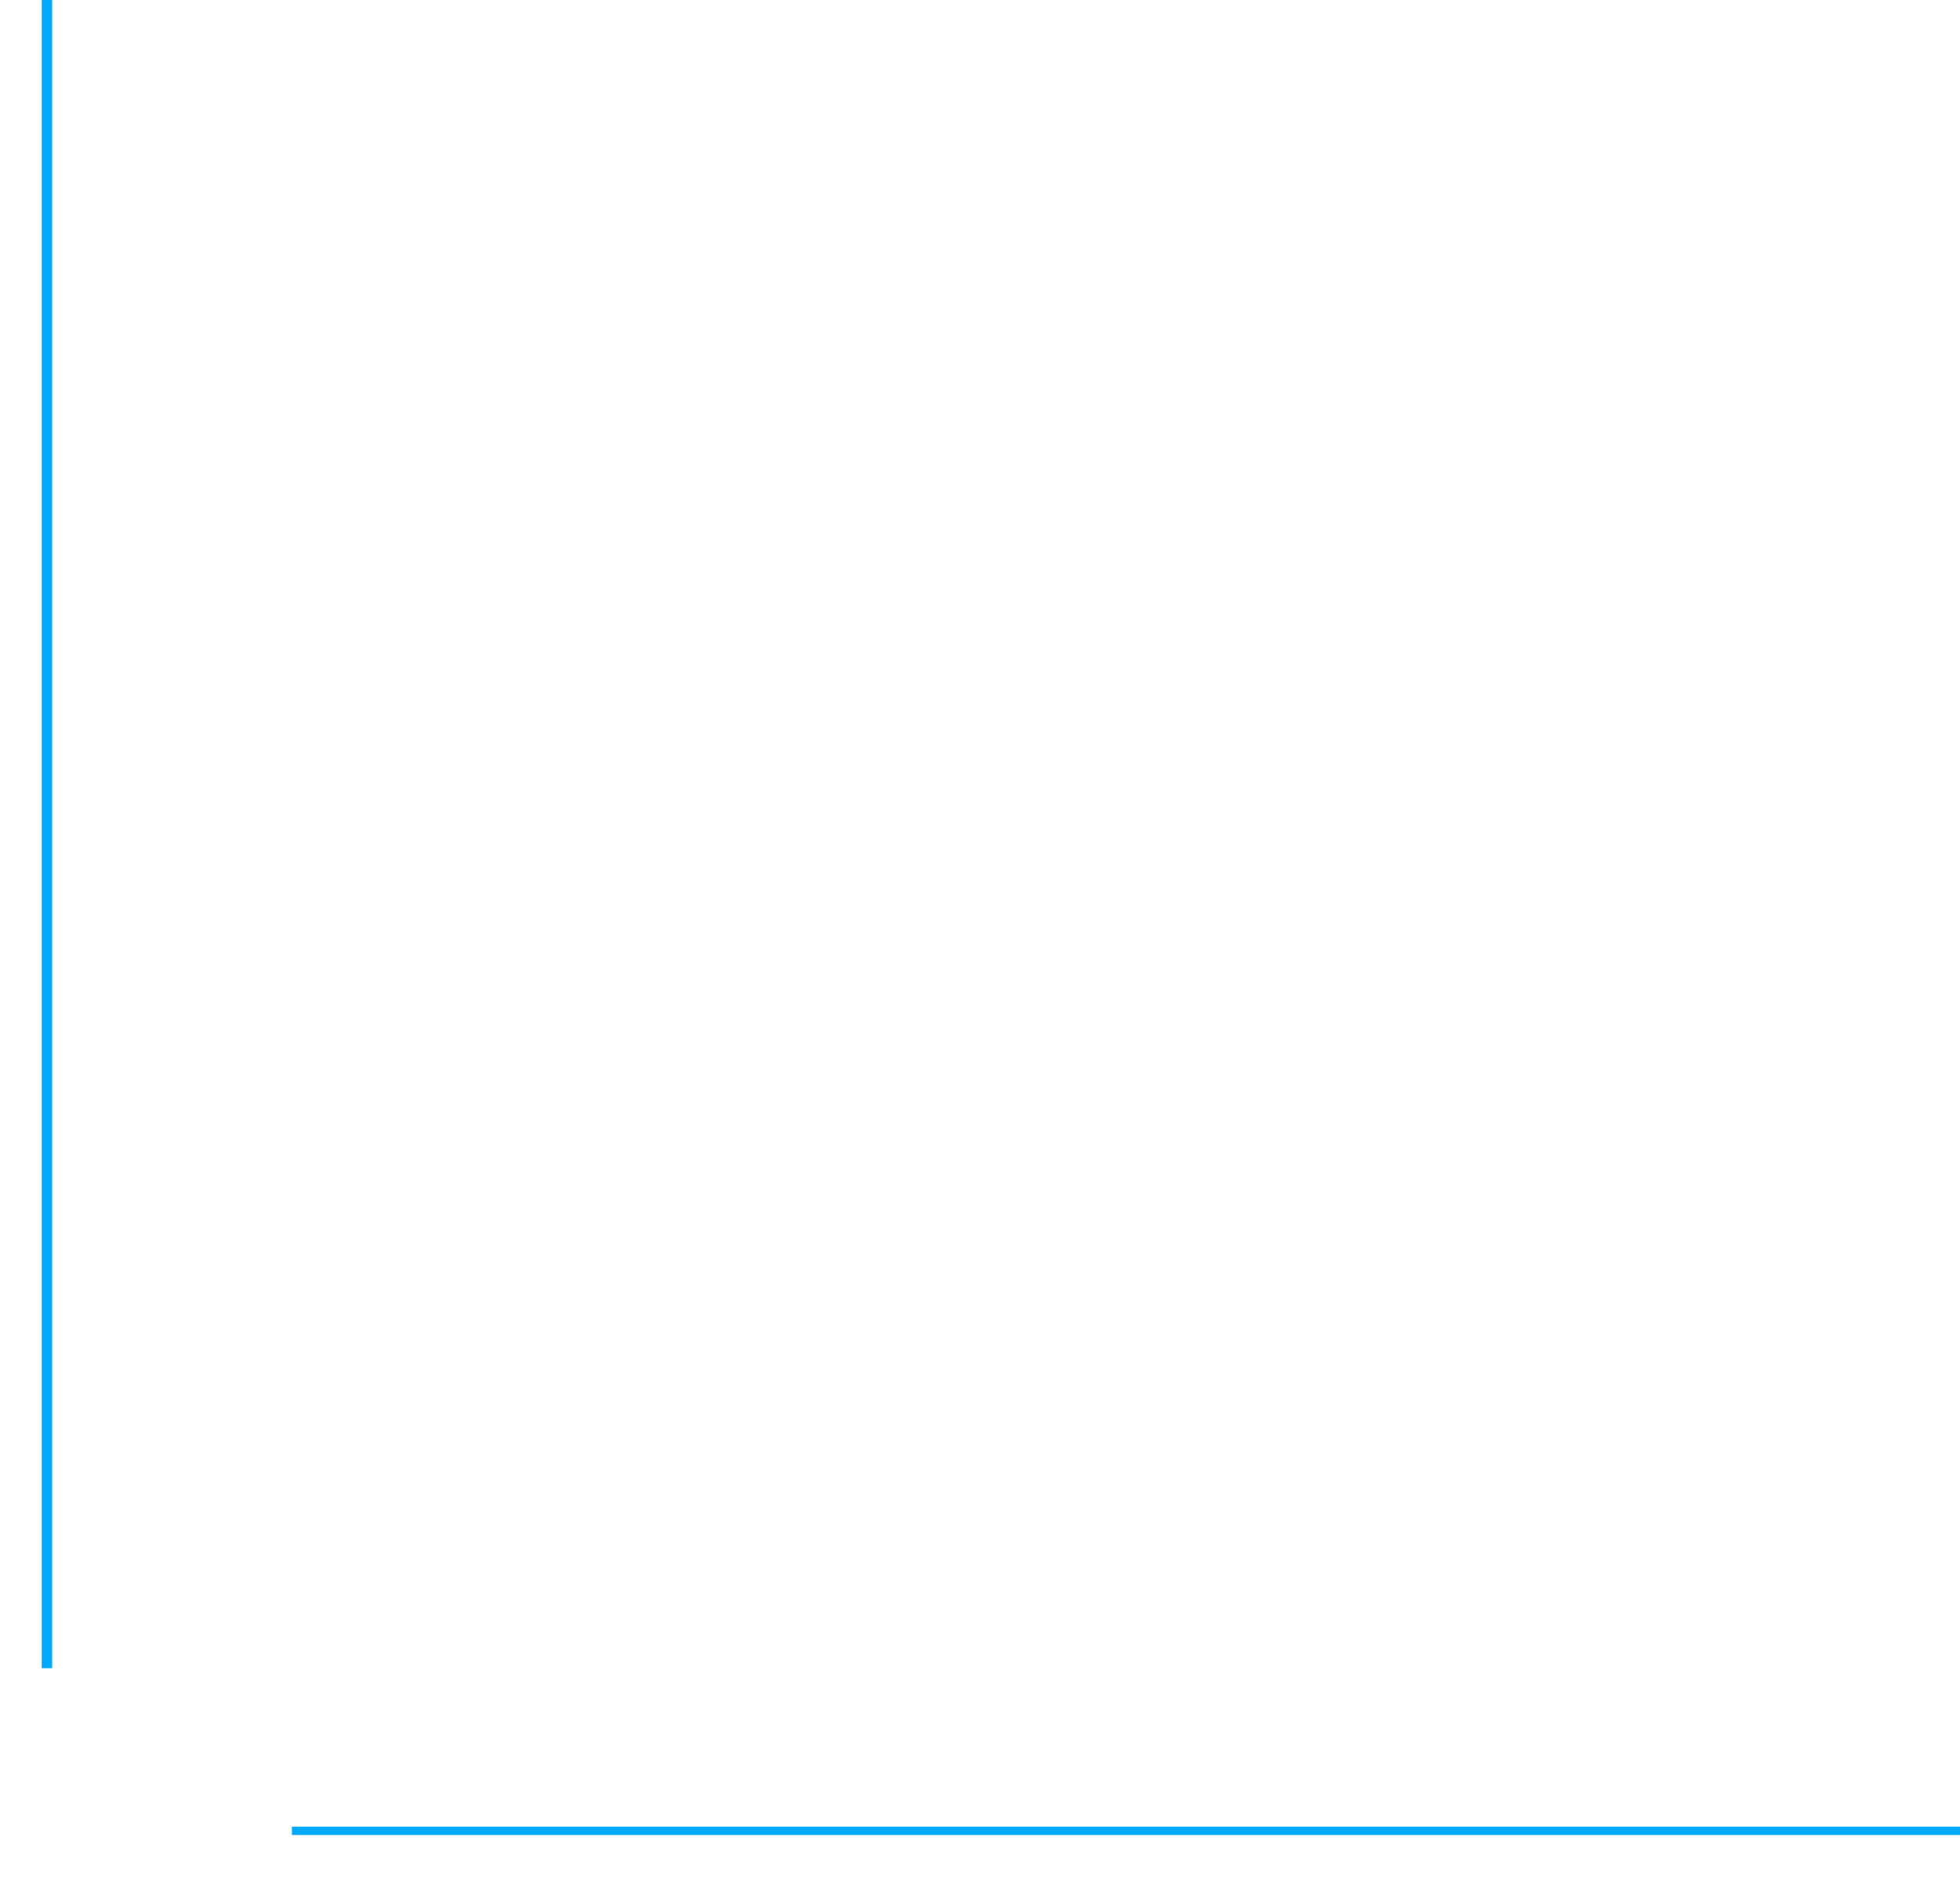
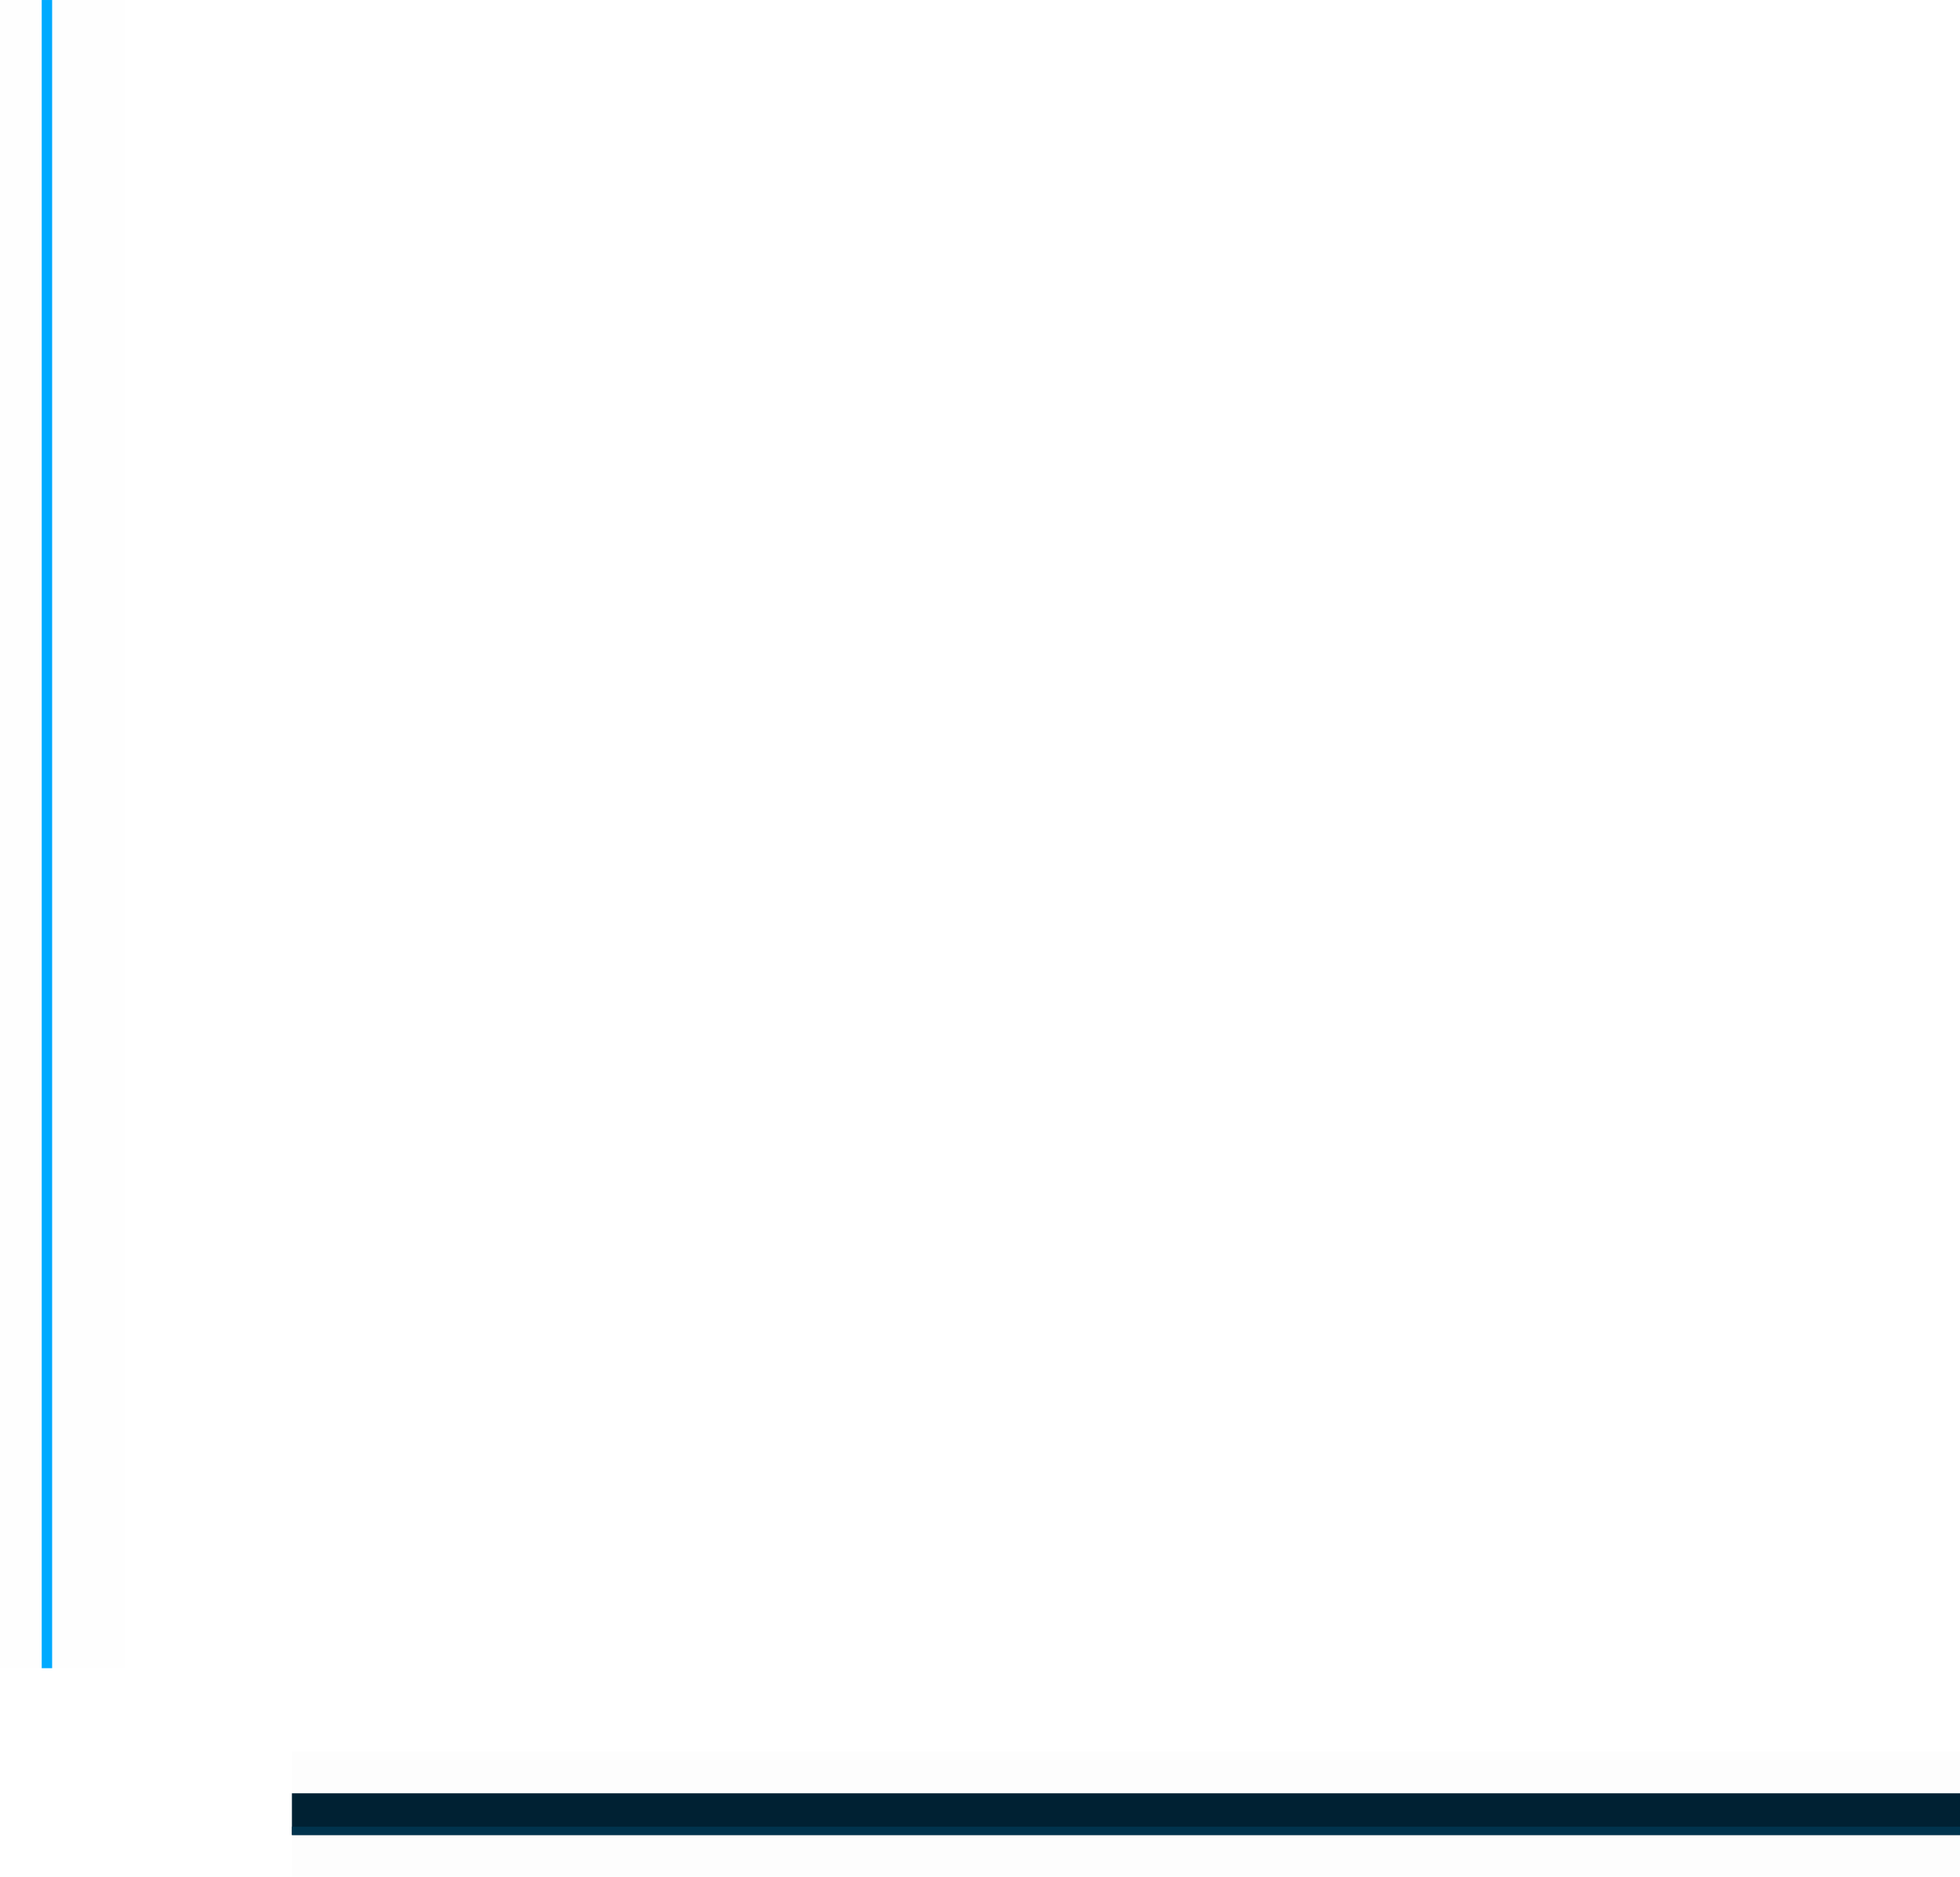
<svg xmlns="http://www.w3.org/2000/svg" width="47" height="45" id="svg2" version="1.0">
  <defs id="defs4">
    <style id="current-color-scheme" type="text/css">      .ColorScheme-Text {
        color:#31363b;
      }
      .ColorScheme-Background{
        color:#eff0f1;
      }
      .ColorScheme-ViewText {
        color:#31363b;
      }
      .ColorScheme-ViewBackground{
        color:#fcfcfc;
      }
      .ColorScheme-ViewHover {
        color:#3daee9;
      }
      .ColorScheme-ViewFocus{
        color:#3daee9;
      }
      .ColorScheme-ButtonText {
        color:#31363b;
      }
      .ColorScheme-ButtonBackground{
        color:#eff0f1;
      }
      .ColorScheme-ButtonHover {
        color:#3daee9;
      }
      .ColorScheme-ButtonFocus{
        color:#3daee9;
      }</style>
  </defs>
  <g id="layer1" transform="translate(-28,-14)">
    <g id="vertical-line" transform="translate(-4.96875,0.40625)">
      <path style="color:#31363b;opacity:0.01;fill:currentColor;fill-opacity:0.3;stroke:none" d="m 32.969,13.594 v 40 h 3 v -40 z" id="path2993" class="ColorScheme-Text" />
      <path style="color:#eff0f1;opacity:0.01;fill:currentColor;fill-opacity:0.1;stroke:none;stroke-width:1" d="m 33.969,13.594 v 40 h 1 v -40 z" id="path3785" class="ColorScheme-Background" />
      <path class="ColorScheme-Text" id="path2998" d="m 33.969,13.594 v 40 h 0.25 v -40 z" style="color:#31363b;fill:#00aaff;fill-opacity:1;stroke:none;stroke-width:0.5" />
    </g>
-     <g id="horizontal-line" transform="translate(-0.690972,0.471)">
-       <path class="ColorScheme-Text" id="path3767" d="m 75.691,55.529 h -40 v 3 h 40 z" style="color:#31363b;opacity:0.01;fill:currentColor;fill-opacity:0.3;stroke:none" />
-       <path style="color:#eff0f1;opacity:0.01;fill:currentColor;fill-opacity:0.1;stroke:none" d="m 75.691,56.529 h -40 v 1 h 40 z" id="path2992" class="ColorScheme-Background" />
-       <path class="ColorScheme-Text" id="path3787" d="m 75.691,57.329 h -40 v 0.2 h 40 z" style="color:#31363b;fill:#00aaff;fill-opacity:1;stroke:none;stroke-width:0.447" />
+     <g id="horizontal-line" transform="translate(-0.690972,0.471)" style="fill:#00101a;fill-opacity:1">
+       <path class="ColorScheme-Text" id="path3767" d="m 75.691,55.529 h -40 v 3 h 40 z" style="color:#31363b;opacity:0.01;fill:#00070a;fill-opacity:1;stroke:none" />
+       <path style="color:#eff0f1;opacity:1;fill:#002133;fill-opacity:1;stroke:none" d="m 75.691,56.529 h -40 v 1 h 40 z" id="path2992" class="ColorScheme-Background" />
+       <path class="ColorScheme-Text" id="path3787" d="m 75.691,57.329 h -40 v 0.2 h 40 z" style="color:#31363b;fill:#00334d;fill-opacity:1;stroke:none;stroke-width:0.447" />
    </g>
  </g>
</svg>
